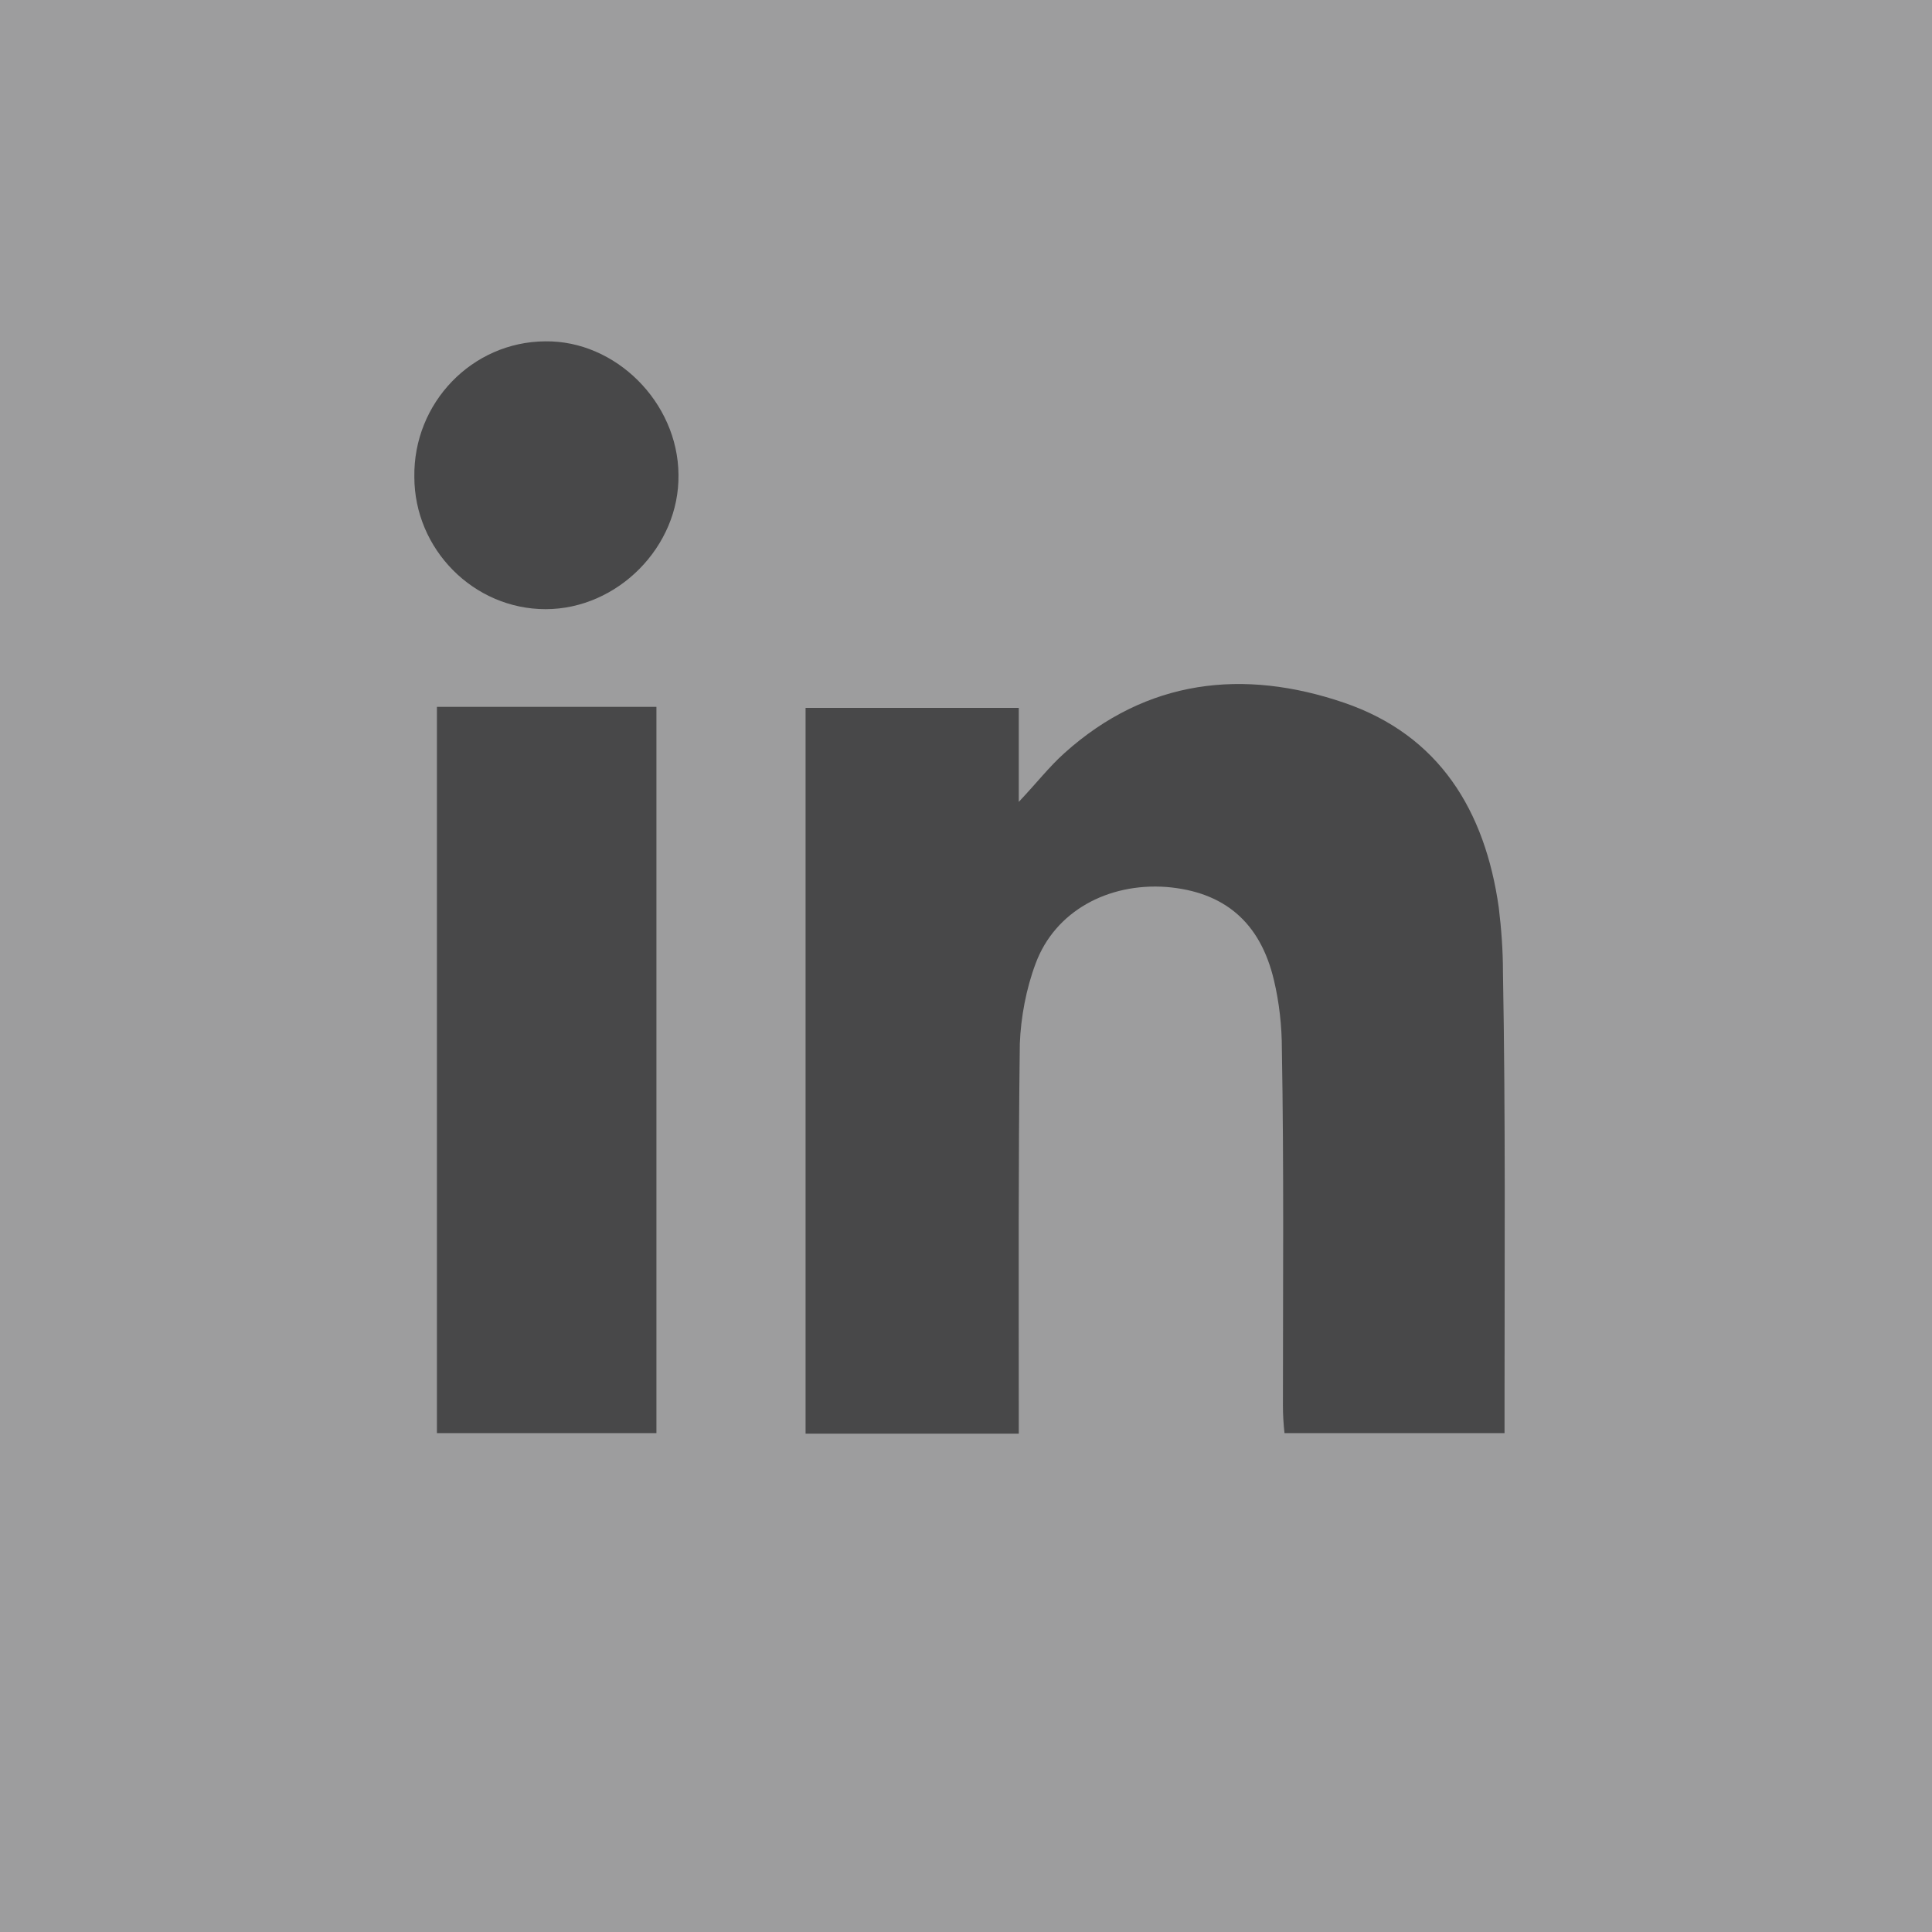
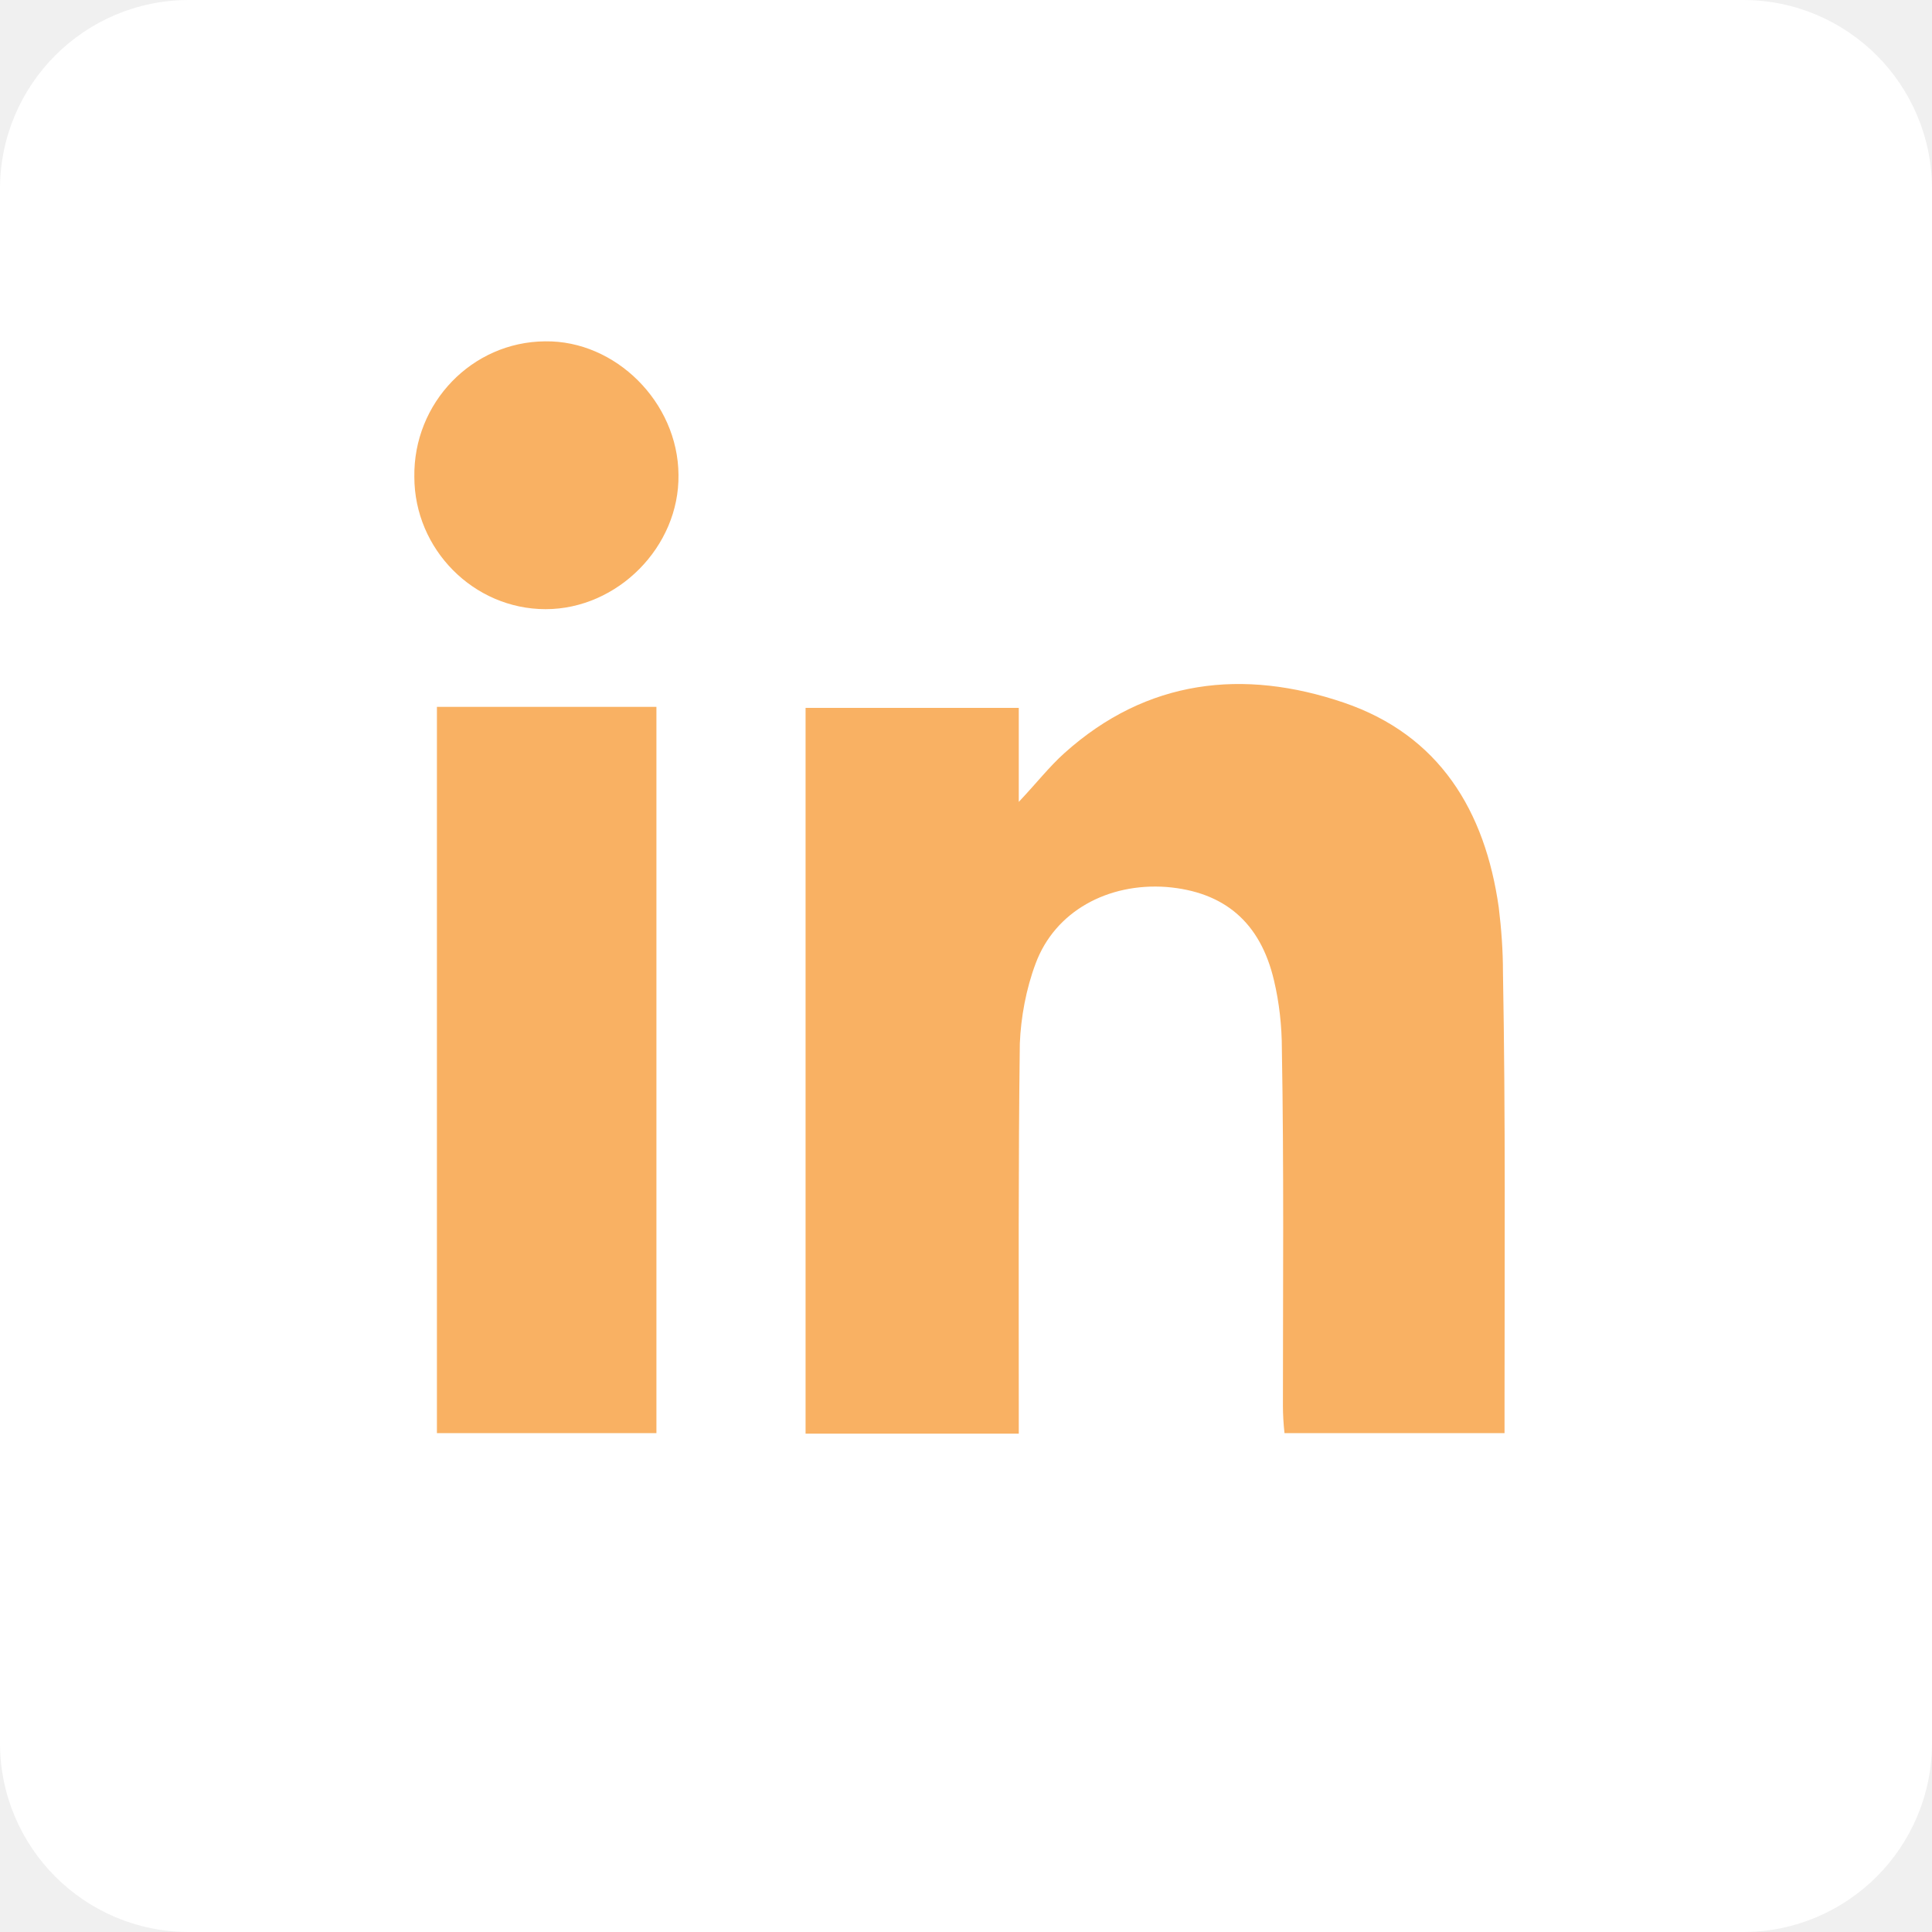
- <svg xmlns="http://www.w3.org/2000/svg" viewBox="-61.5 -77.2 367.9 367.9" enable-background="new -61.5 -77.2 367.9 367.9">
-   <style type="text/css">.st0{fill:#9D9D9E;} .st1{fill:#484849;}</style>
-   <path class="st0" d="M-61.5-77.2h367.9v367.9h-367.9z" />
-   <path id="wt6oF8.tif" class="st1" d="M67.7 13.2c.2 13.7-11.6 25.6-25.3 25.6s-25-11.4-25-25.2c-.2-14.1 11-25.7 24.9-25.8 13.4-.2 25.3 11.6 25.4 25.4zm157.3 177.1v5.4h-41.9c-.2-1.8-.3-3.6-.3-5.2 0-22.6.2-45.4-.2-67.9 0-4.4-.5-8.9-1.5-13.1-2.6-11.1-9.5-16.9-20.5-17.8-11.1-.8-21.2 4.6-24.9 14.6-1.8 4.8-2.8 10.2-3 15.2-.3 23-.2 45.9-.2 68.9v5.4h-40.6v-138.2h40.6v17.9c3.4-3.6 5.8-6.7 8.7-9.3 15.7-14.1 34.1-16.1 53.2-9.6 18.2 6.2 26.9 20.6 29.5 39 .5 4.1.8 8.2.8 12.3.5 27.3.3 54.9.3 82.4zm-203.3-132.9h41.8v138.3h-41.8v-138.3z" />
+ <svg xmlns="http://www.w3.org/2000/svg" version="1.1" id="Layer_1" x="0px" y="0px" viewBox="40 -39.9 367.9 367.9" style="enable-background:new 40 -39.9 367.9 367.9;" xml:space="preserve">
+   <style type="text/css">
+ 	.st0{fill:#FFFFFF;}
+ 	.st1{fill:#F9B163;}
+ </style>
+   <path class="st0" d="M76-39.9h295.9c19.9,0,36,16.1,36,36V292c0,19.9-16.1,36-36,36H76c-19.9,0-36-16.1-36-36V-3.9  C40-23.8,56.1-39.9,76-39.9z" />
+   <path id="wt6oF8.tif" class="st1" d="M169.2,50.5c0.2,13.7-11.6,25.6-25.3,25.6s-25-11.4-25-25.2c-0.2-14.1,11-25.7,24.9-25.8  C157.2,24.9,169.1,36.7,169.2,50.5z M326.5,227.6v5.4h-41.9c-0.2-1.8-0.3-3.6-0.3-5.2c0-22.6,0.2-45.4-0.2-67.9  c0-4.4-0.5-8.9-1.5-13.1c-2.6-11.1-9.5-16.9-20.5-17.8c-11.1-0.8-21.2,4.6-24.9,14.6c-1.8,4.8-2.8,10.2-3,15.2  c-0.3,23-0.2,45.9-0.2,68.9v5.4h-40.6V94.9H234v17.9c3.4-3.6,5.8-6.7,8.7-9.3c15.7-14.1,34.1-16.1,53.2-9.6  c18.2,6.2,26.9,20.6,29.5,39c0.5,4.1,0.8,8.2,0.8,12.3C326.7,172.5,326.5,200.1,326.5,227.6L326.5,227.6z M123.2,94.7H165V233h-41.8  V94.7z" />
</svg>
